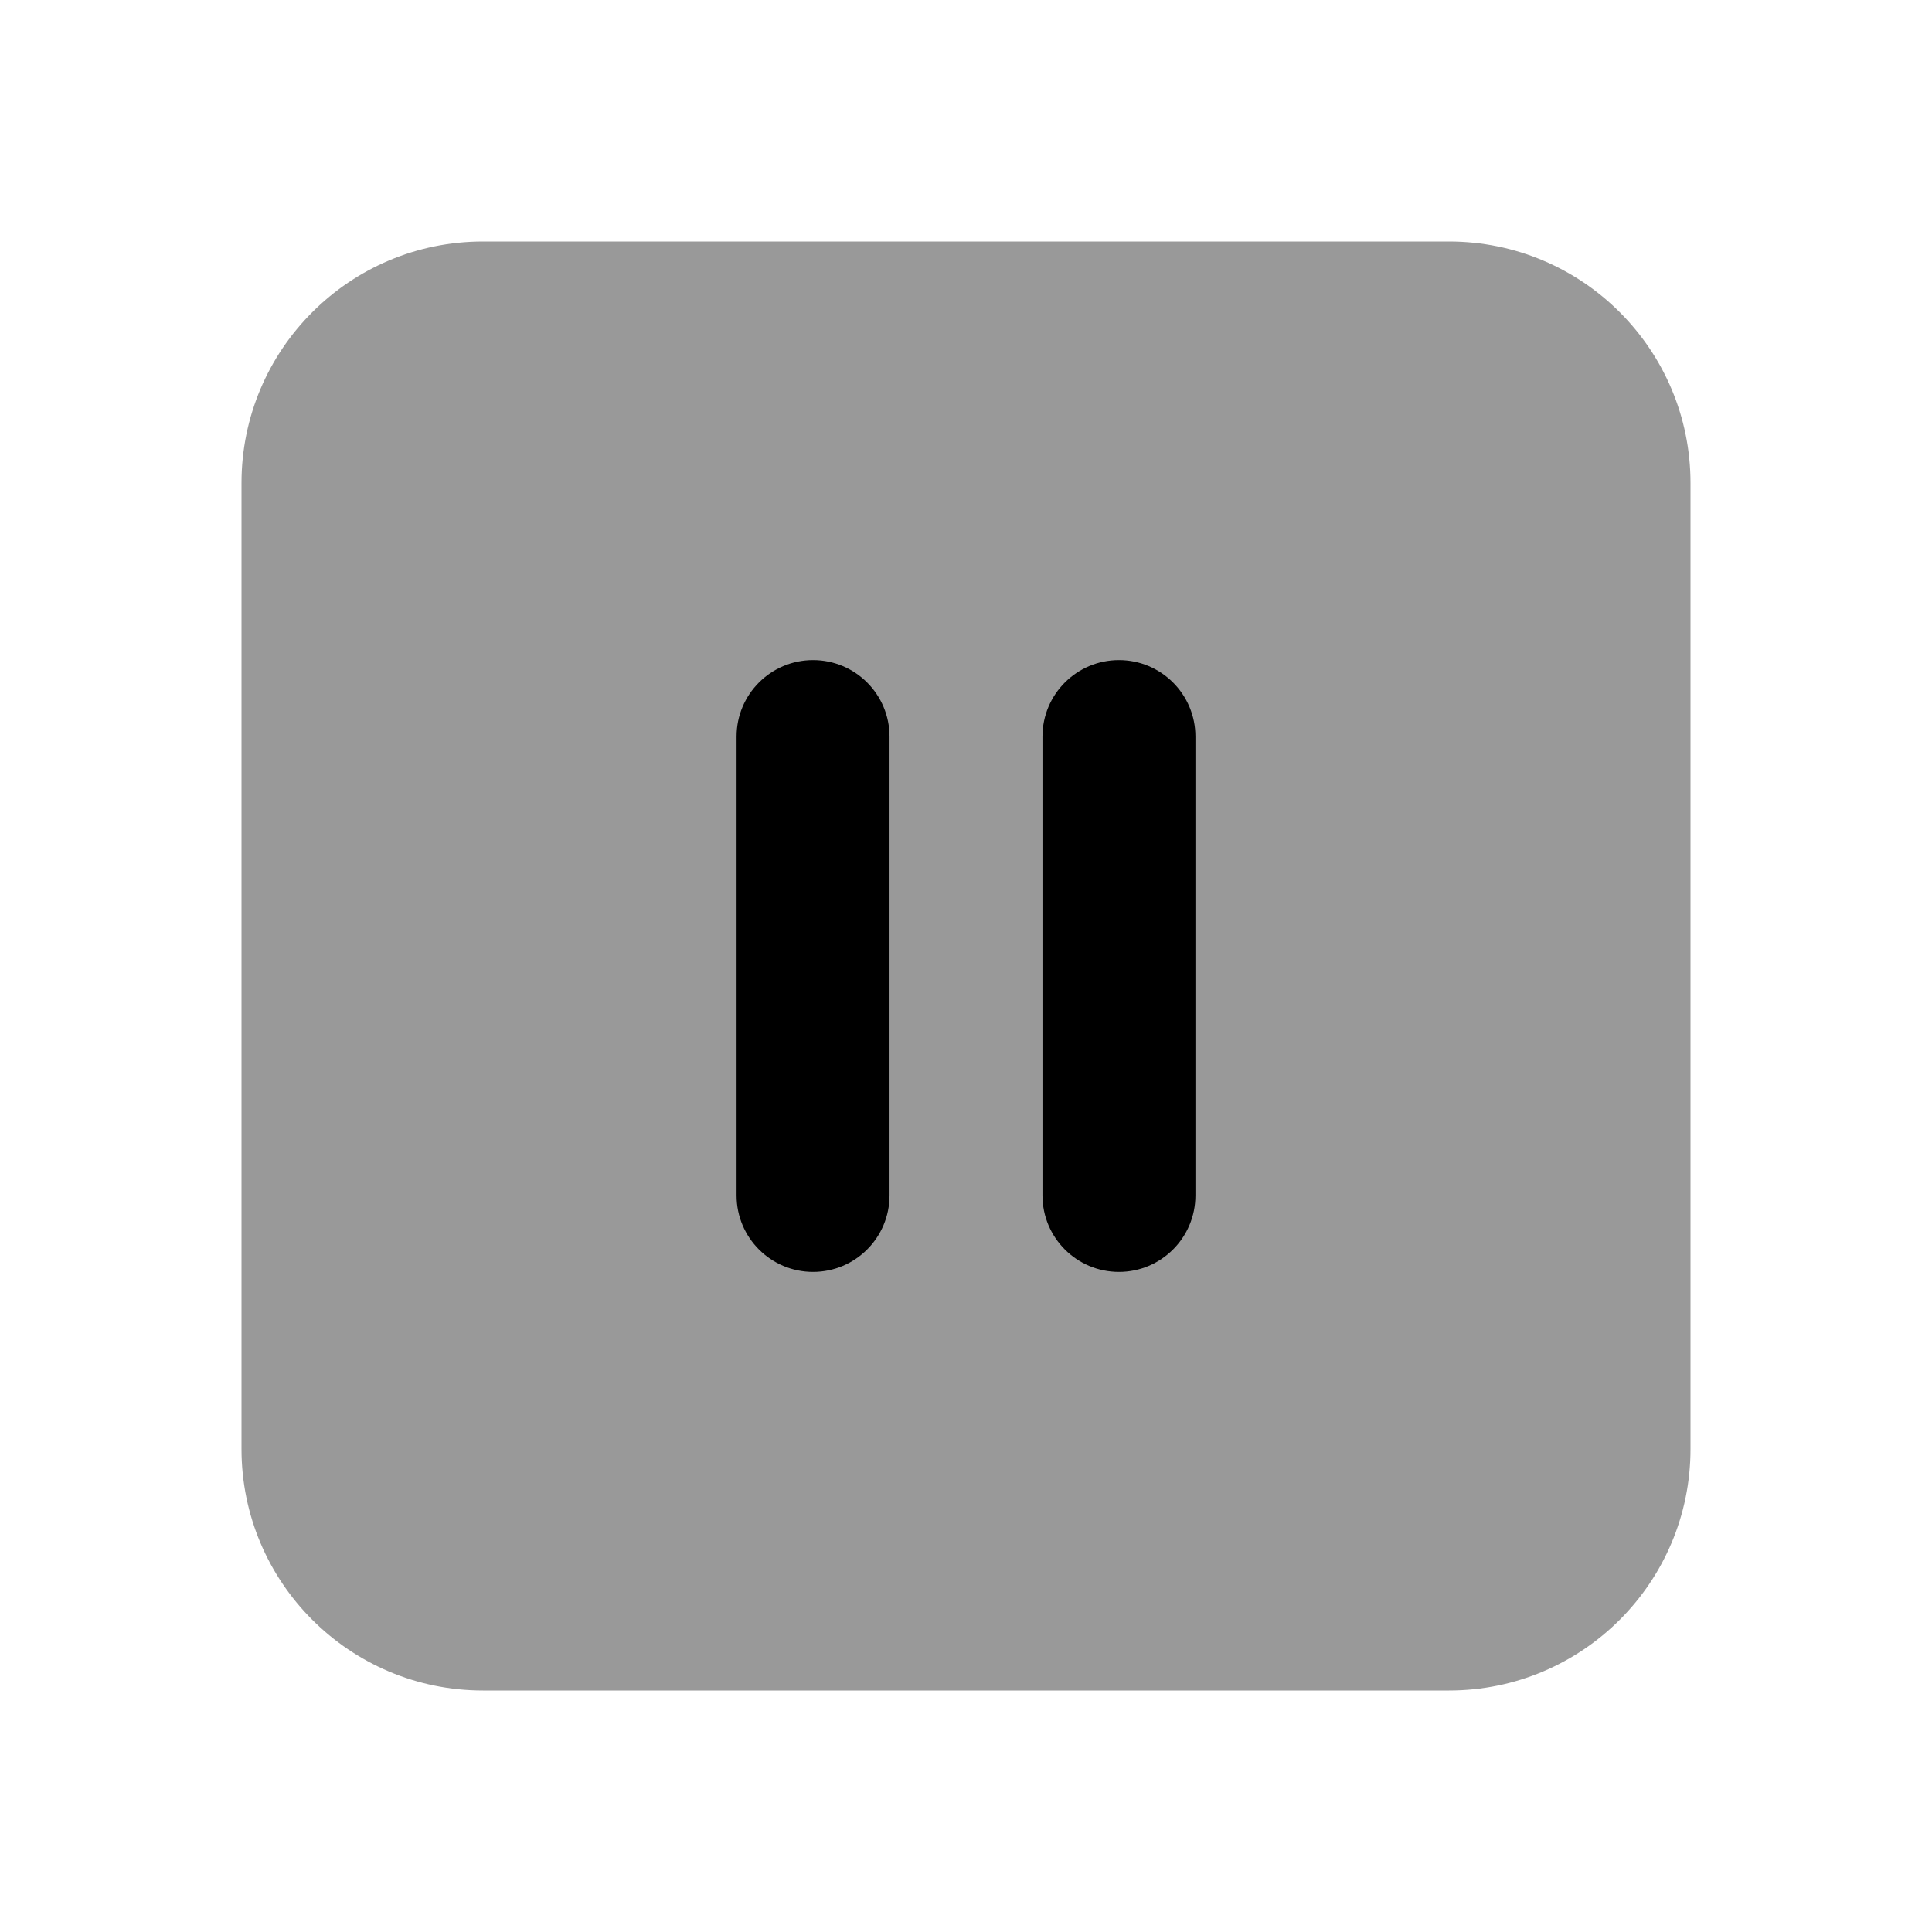
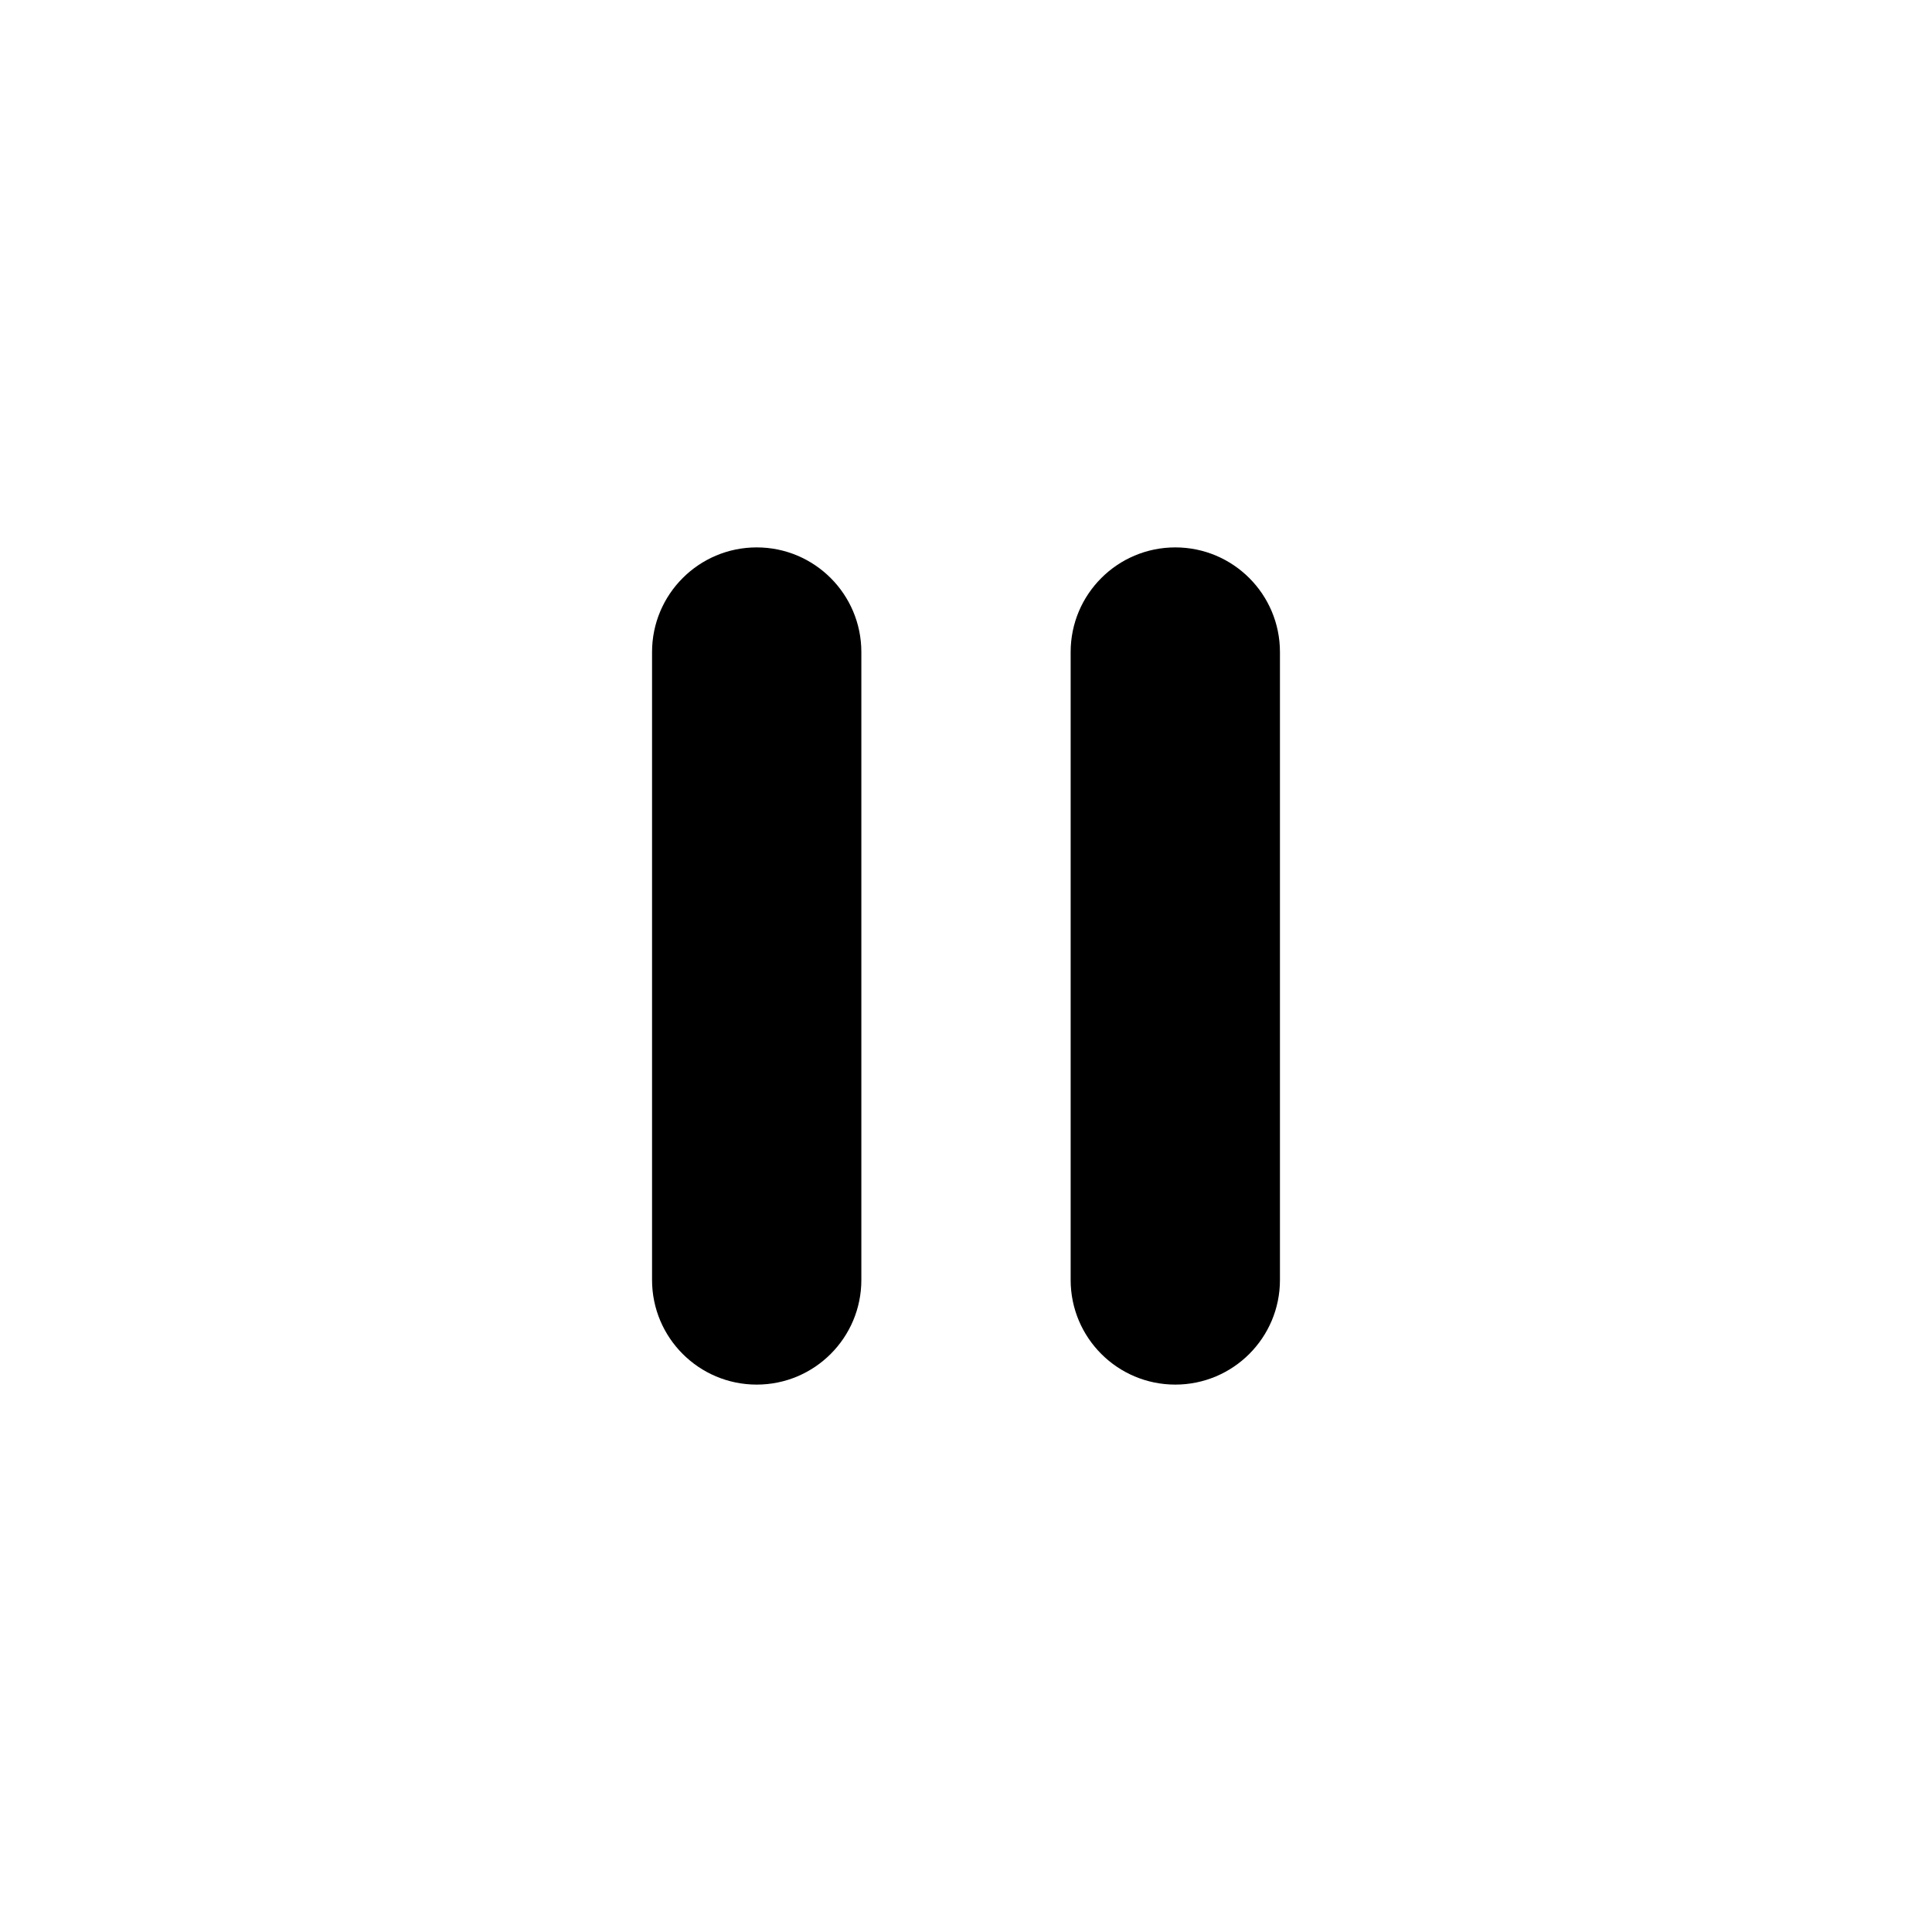
<svg xmlns="http://www.w3.org/2000/svg" width="24" height="24" viewBox="0 0 24 24" fill="currentColor">
-   <rect x="3" y="3" width="18" height="18" rx="3" fill-opacity="0.4" />
-   <rect x="9.15" y="8.2" width="1.9" height="7.6" rx="0.95" />
-   <rect x="12.95" y="8.2" width="1.9" height="7.6" rx="0.95" />
+   <rect x="8.1" y="6.8" width="2.6" height="10.4" rx="1.3" />
+   <rect x="13.3" y="6.8" width="2.6" height="10.4" rx="1.3" />
</svg>
